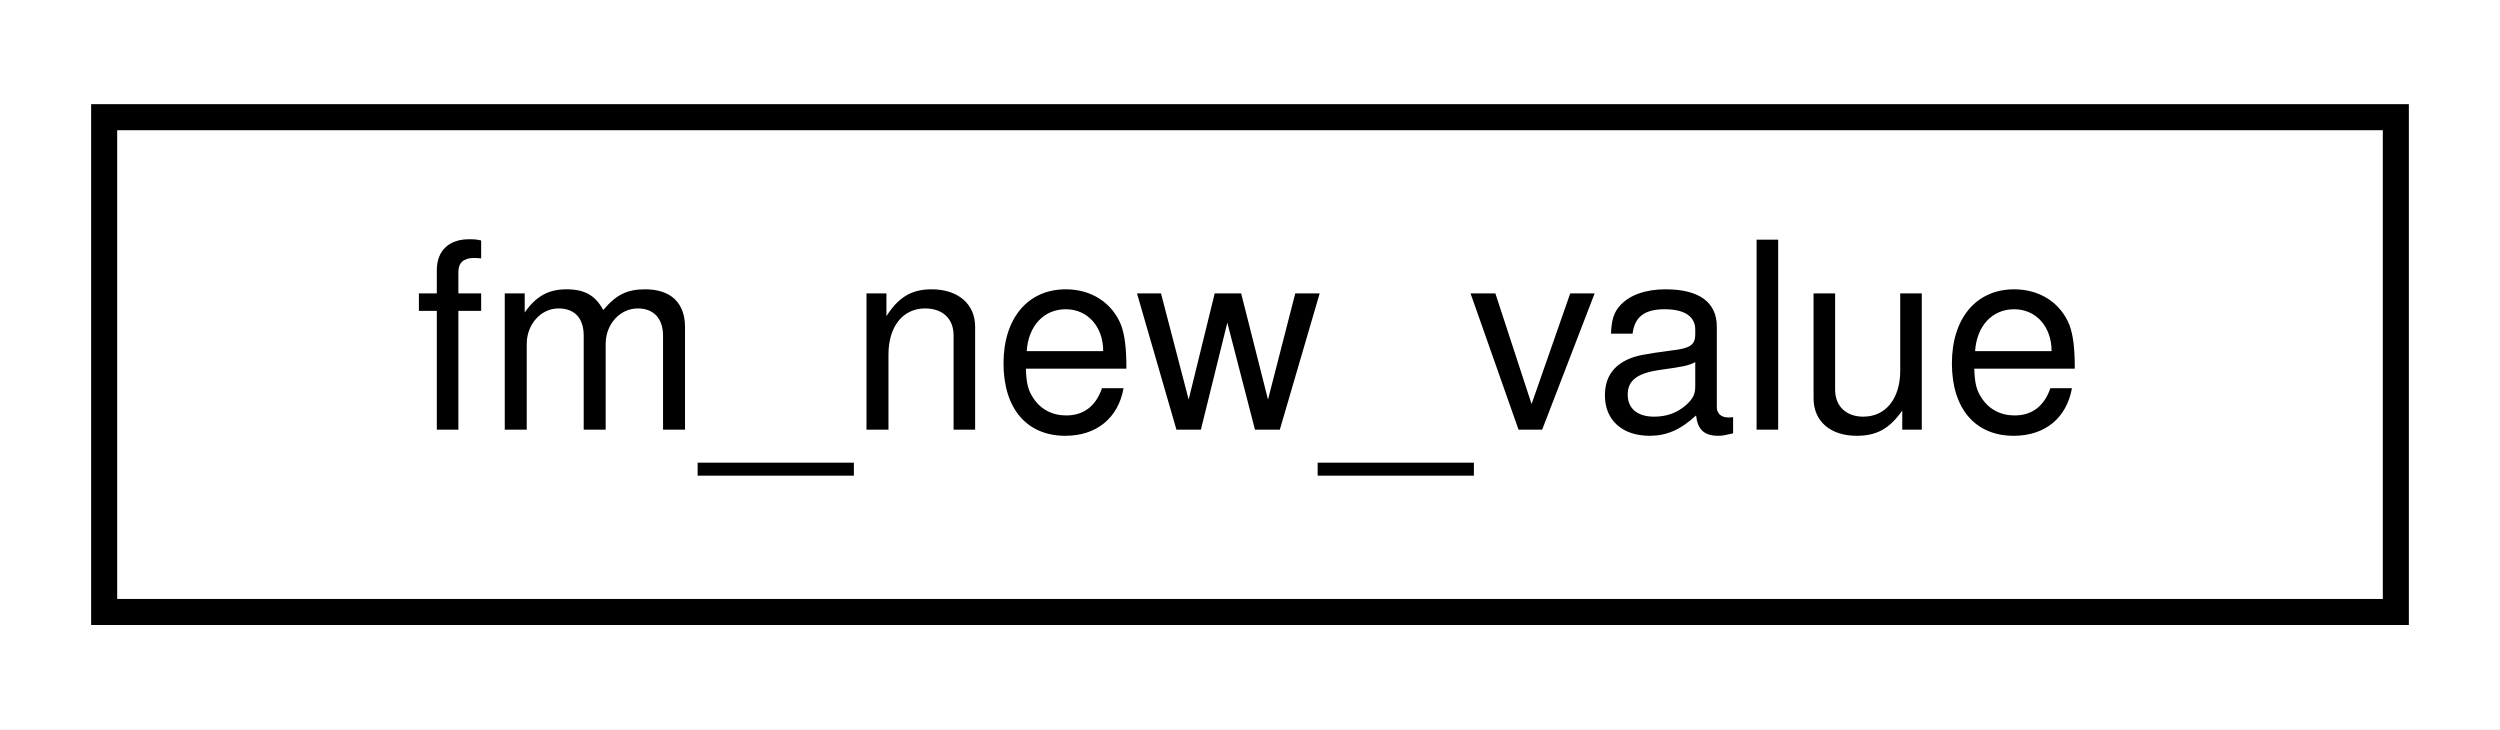
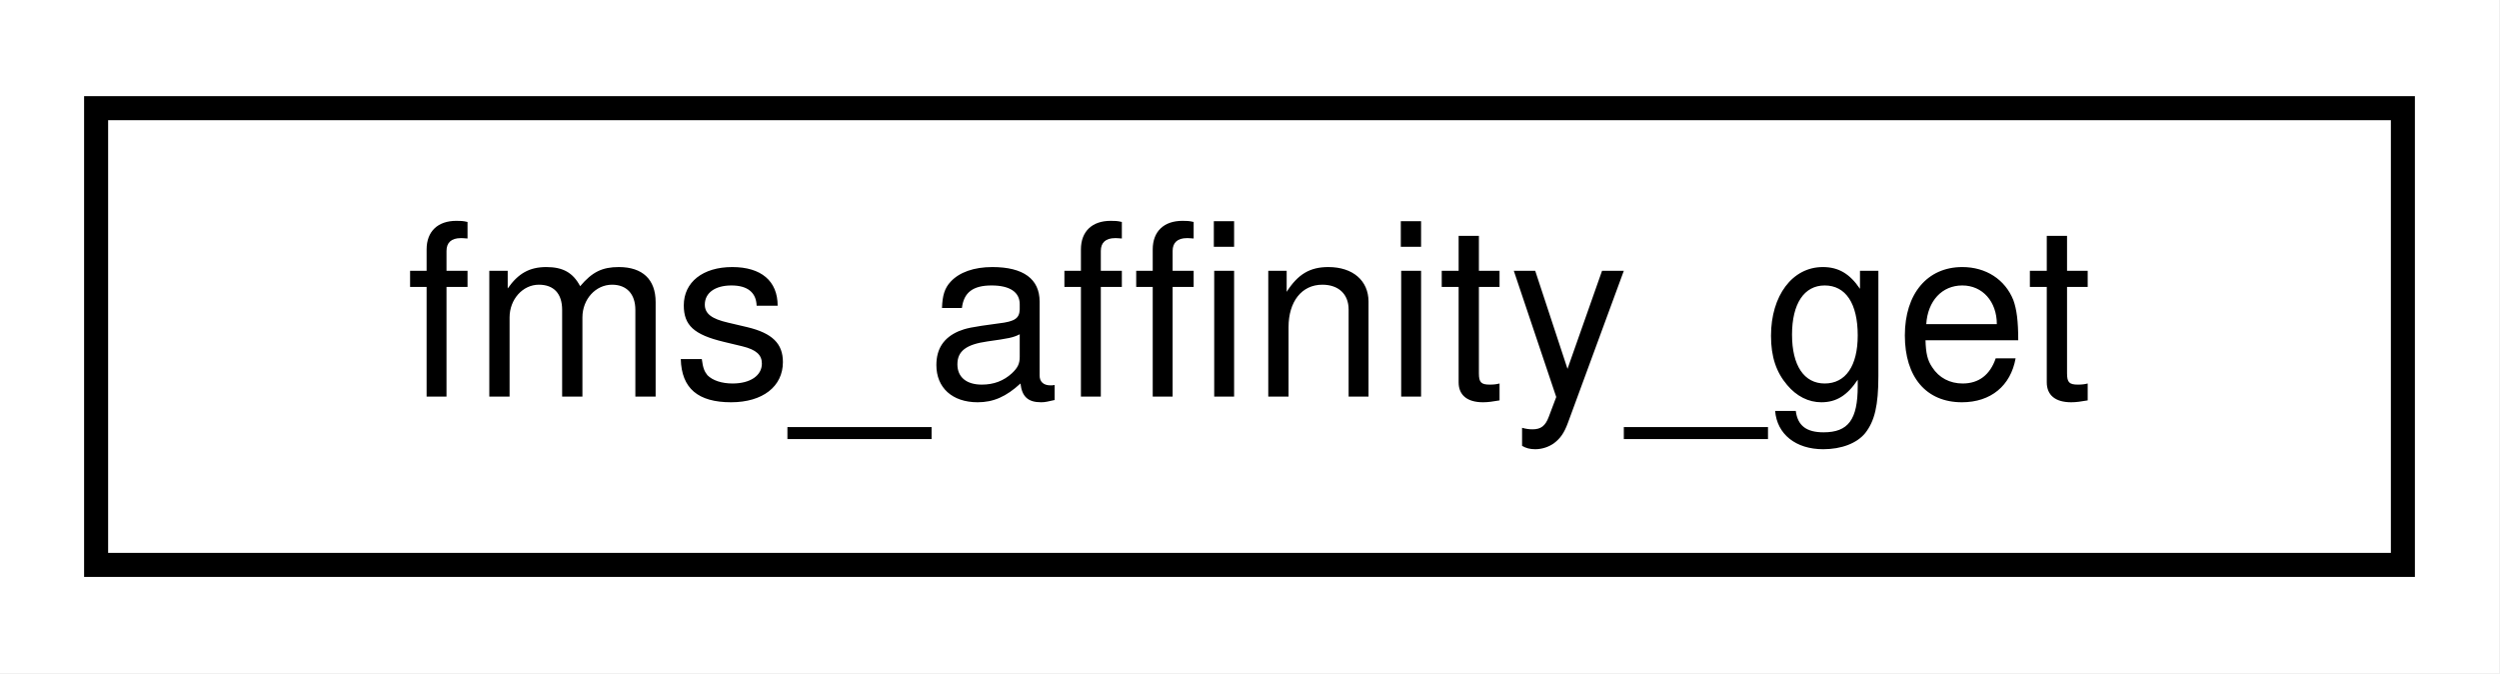
- <svg xmlns="http://www.w3.org/2000/svg" xmlns:xlink="http://www.w3.org/1999/xlink" width="96pt" height="28pt" viewBox="0.00 0.00 96.00 28.00">
+ <svg xmlns="http://www.w3.org/2000/svg" xmlns:xlink="http://www.w3.org/1999/xlink" width="104pt" height="28pt" viewBox="0.00 0.00 104.00 28.00">
  <g id="graph0" class="graph" transform="scale(1 1) rotate(0) translate(4 24)">
-     <polygon fill="white" stroke="transparent" points="-4,4 -4,-24 92,-24 92,4 -4,4" />
+     <polygon fill="white" stroke="transparent" points="-4,4 -4,-24 100,-24 100,4 -4,4" />
    <g id="node1" class="node">
      <g id="a_node1">
-         <a xlink:href="group__field__manager__mod.html#interfacefield__manager__mod_1_1fm__new__value" target="_top" xlink:title="An overloaded function to assign a value to a field.">
-           <polygon fill="white" stroke="black" points="0,-0.5 0,-19.5 88,-19.5 88,-0.5 0,-0.5" />
-           <text text-anchor="middle" x="44" y="-7.5" font-family="Helvetica,sans-Serif" font-size="10.00">fm_new_value</text>
+         <a xlink:href="interfacefms__affinity__mod_1_1fms__affinity__get.html" target="_top" xlink:title="Interface to get affinity from the current component.">
+           <polygon fill="white" stroke="black" points="0,-0.5 0,-19.5 96,-19.5 96,-0.5 0,-0.5" />
+           <text text-anchor="middle" x="48" y="-7.5" font-family="Helvetica,sans-Serif" font-size="10.00">fms_affinity_get</text>
        </a>
      </g>
    </g>
  </g>
</svg>
